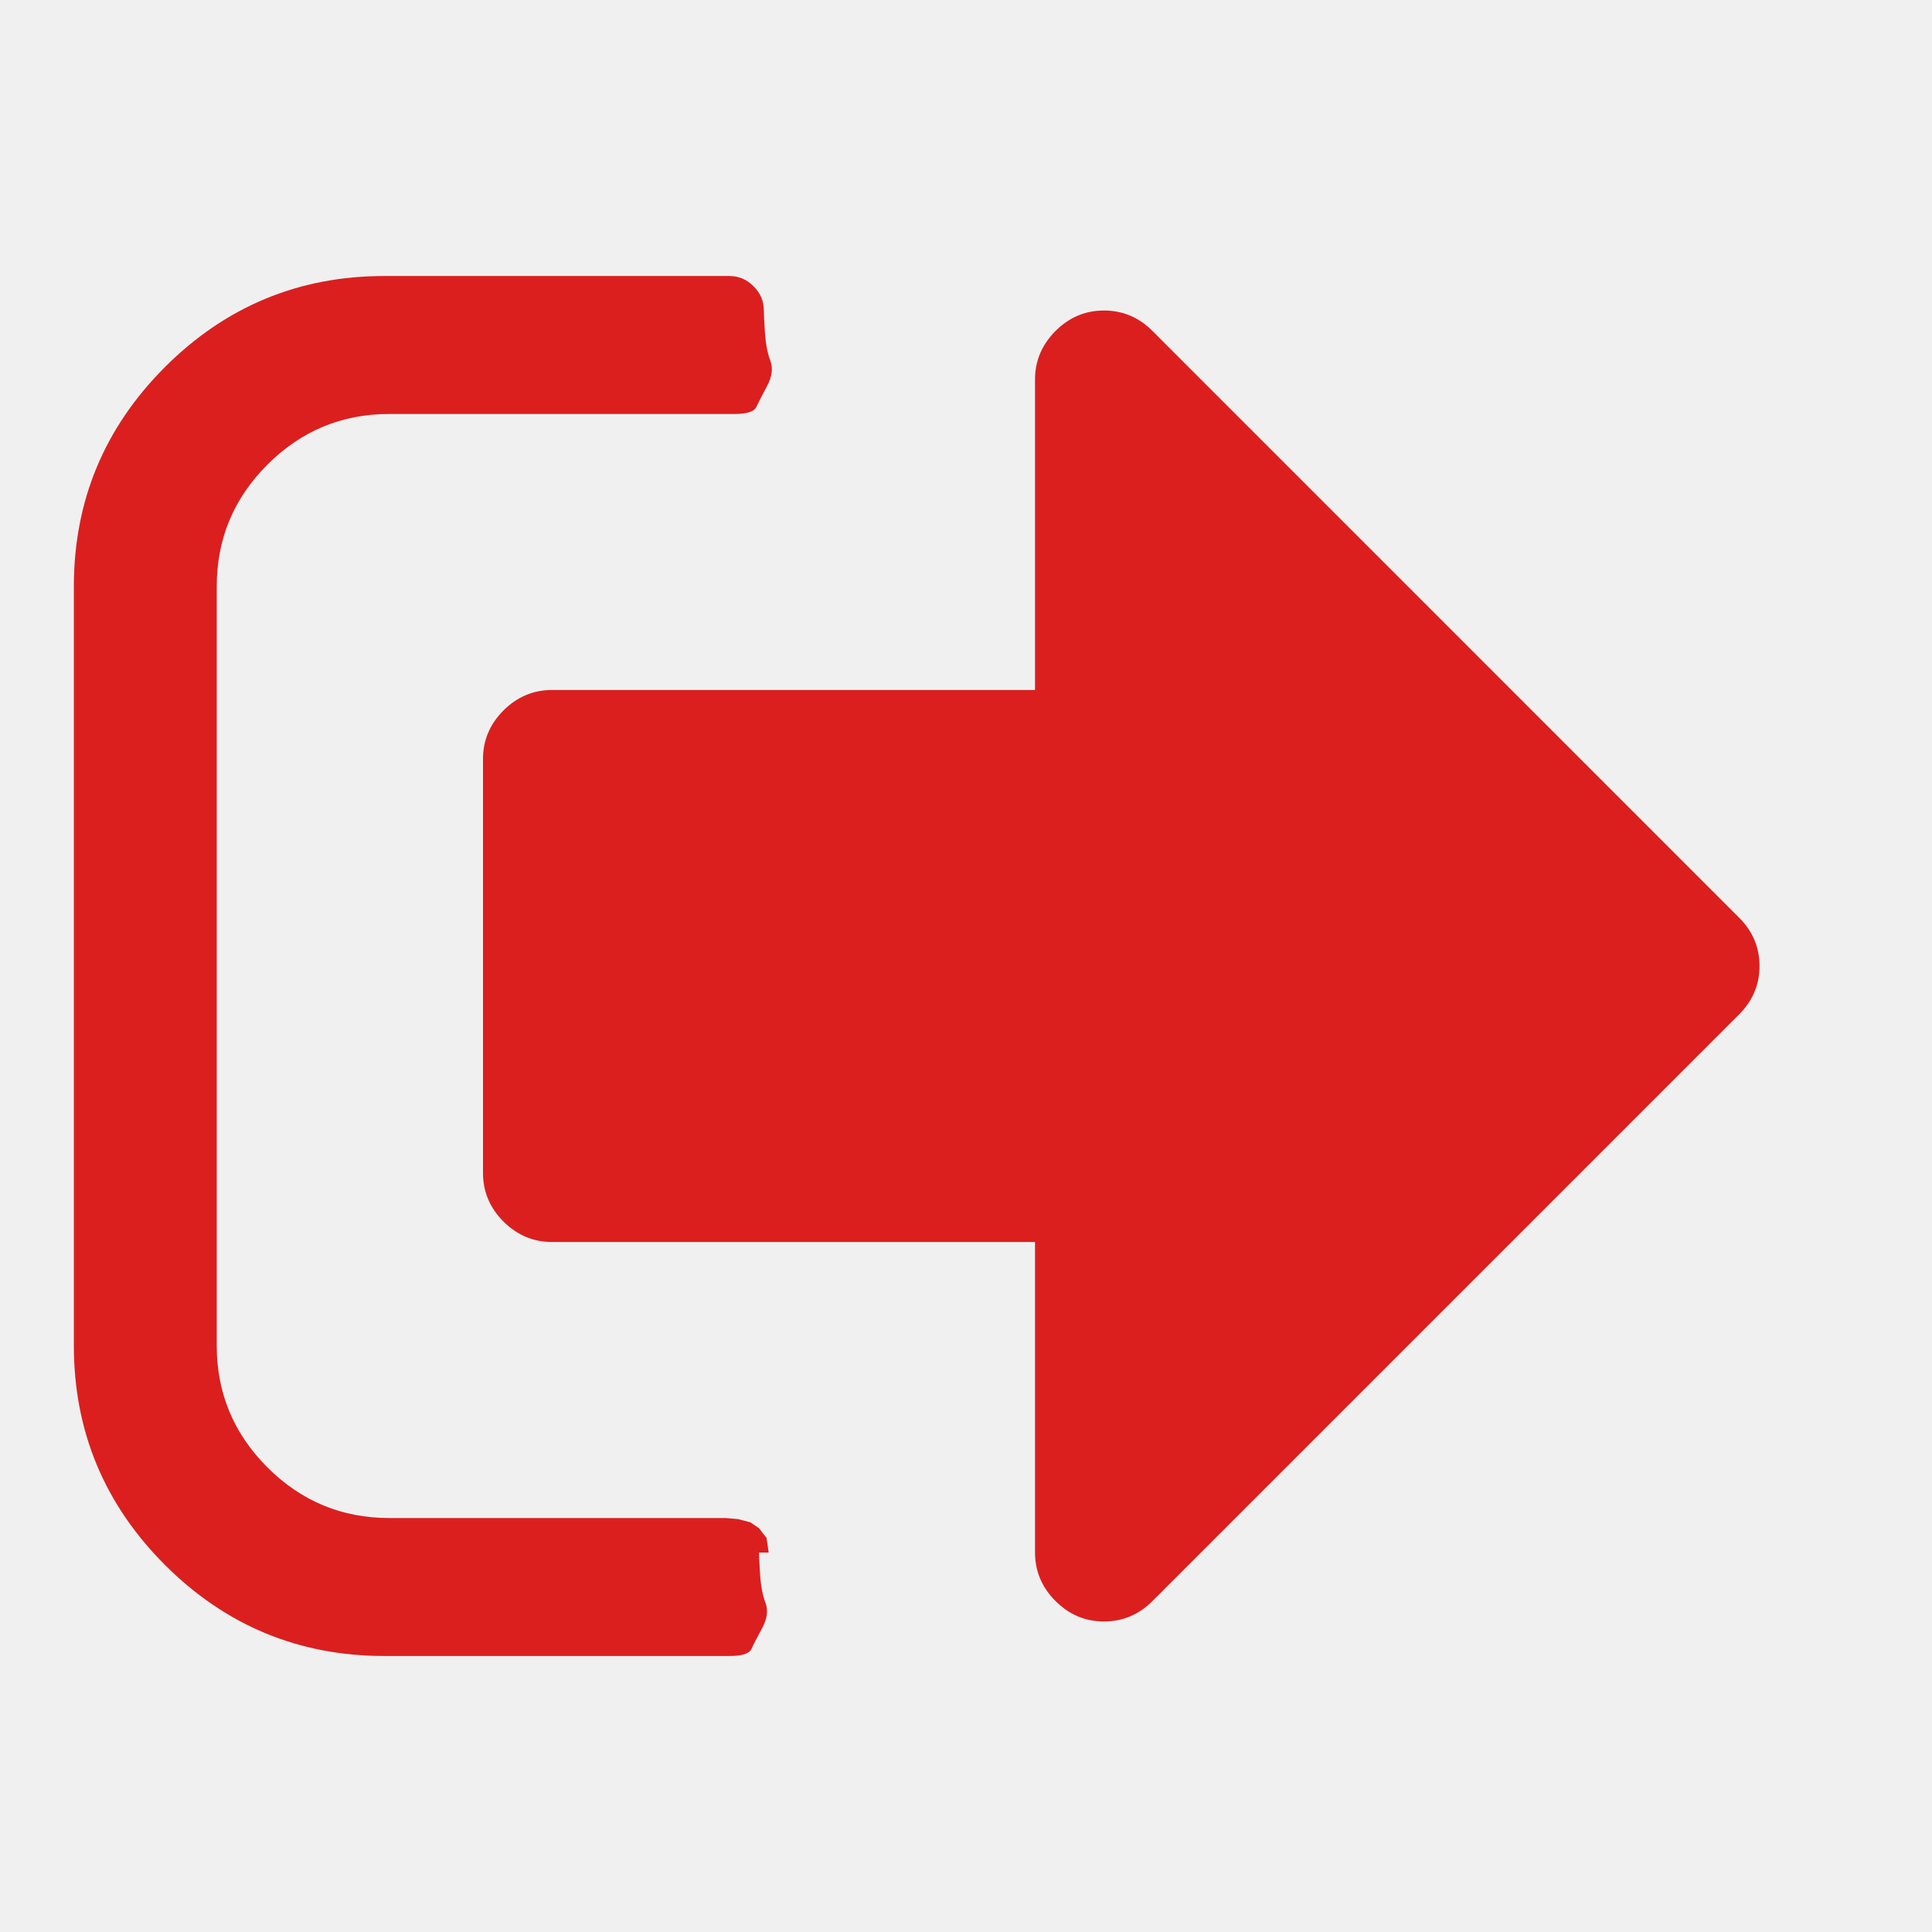
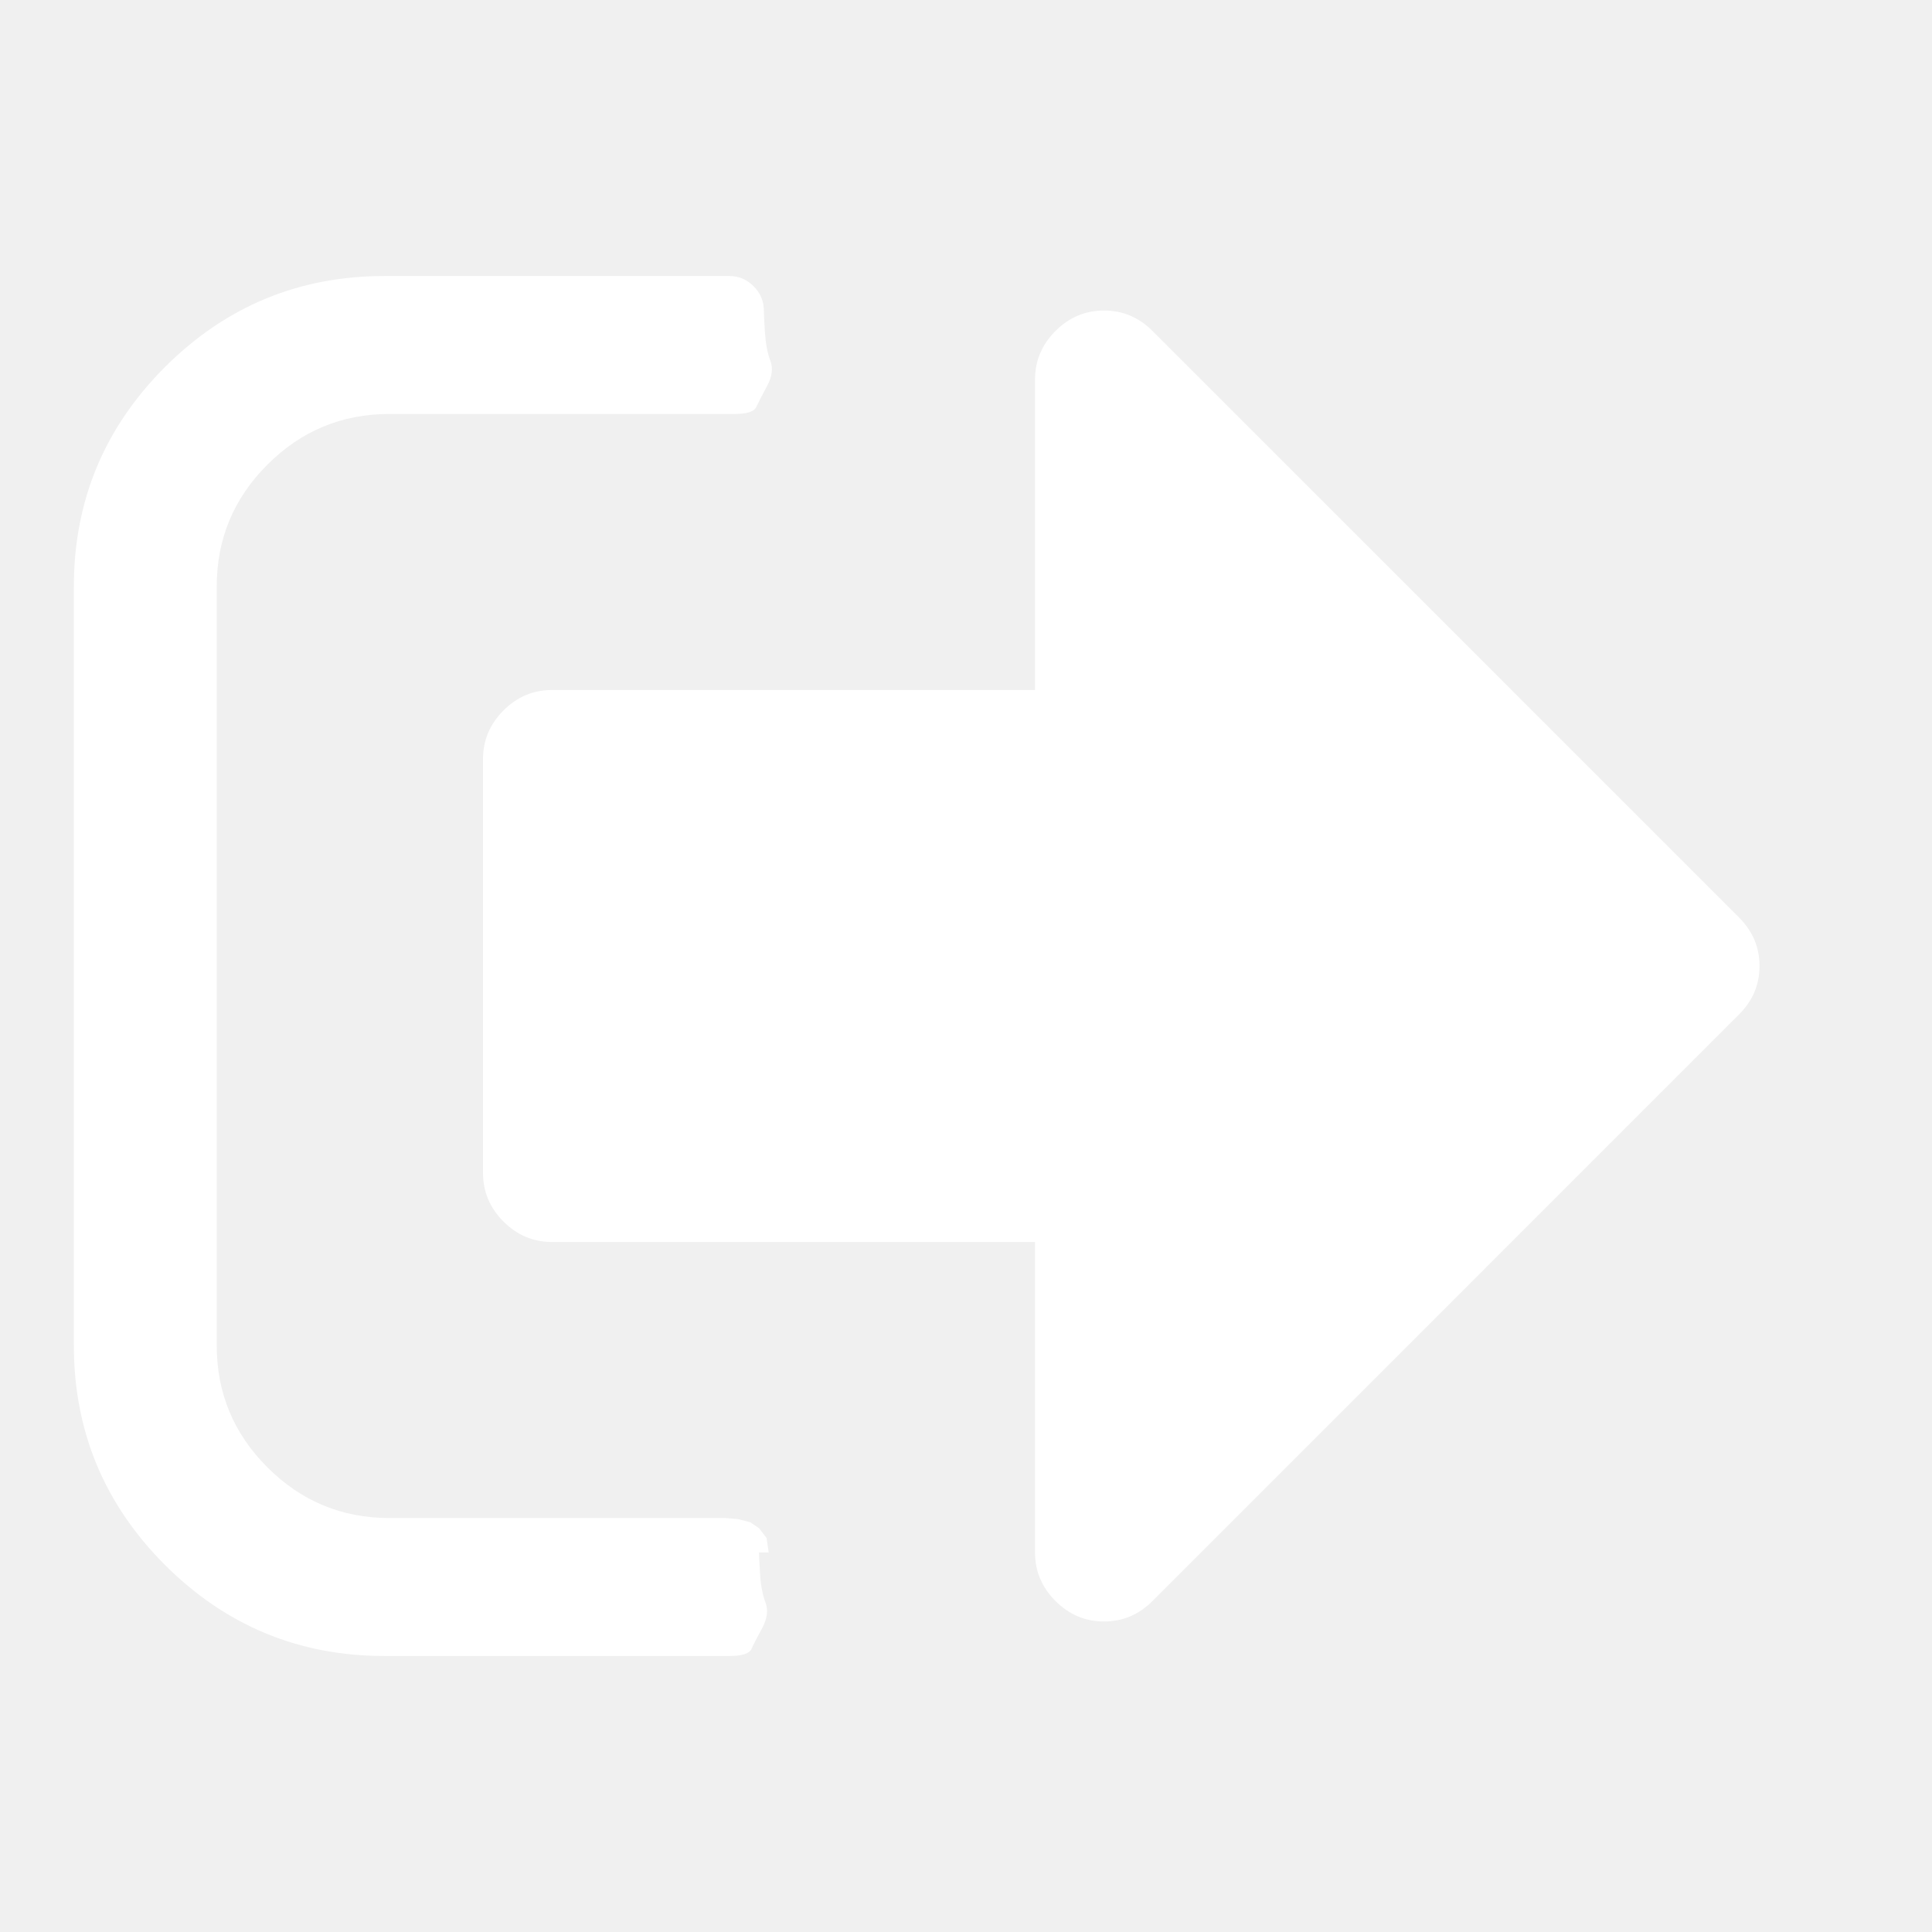
<svg xmlns="http://www.w3.org/2000/svg" width="22" height="22" viewBox="0 0 22 22" fill="none">
-   <path d="M8.643 17.679C8.643 17.711 8.647 17.793 8.655 17.924C8.663 18.055 8.684 18.163 8.716 18.25C8.749 18.335 8.737 18.432 8.68 18.538C8.622 18.644 8.581 18.724 8.557 18.777C8.532 18.831 8.448 18.857 8.305 18.857H4.377C3.403 18.857 2.57 18.511 1.878 17.82C1.187 17.128 0.841 16.295 0.841 15.322V6.679C0.841 5.705 1.187 4.872 1.878 4.18C2.57 3.489 3.403 3.143 4.377 3.143H8.305C8.412 3.143 8.504 3.182 8.581 3.26C8.659 3.337 8.698 3.429 8.698 3.536C8.698 3.568 8.702 3.65 8.71 3.781C8.719 3.912 8.739 4.021 8.772 4.107C8.804 4.193 8.792 4.289 8.735 4.395C8.678 4.502 8.637 4.581 8.612 4.635C8.588 4.688 8.504 4.714 8.36 4.714H4.432C3.892 4.714 3.429 4.907 3.045 5.291C2.66 5.676 2.468 6.138 2.468 6.679V15.322C2.468 15.862 2.66 16.324 3.045 16.709C3.429 17.093 3.892 17.286 4.432 17.286H8.262L8.403 17.298L8.545 17.335L8.643 17.402L8.729 17.513L8.753 17.679H8.643ZM20.036 11C20.036 11.213 19.958 11.397 19.802 11.553L13.124 18.231C12.968 18.387 12.784 18.464 12.571 18.464C12.359 18.464 12.175 18.387 12.019 18.231C11.864 18.076 11.786 17.891 11.786 17.679V14.143H6.286C6.073 14.143 5.889 14.065 5.733 13.91C5.578 13.754 5.5 13.57 5.5 13.357V8.643C5.5 8.43 5.578 8.246 5.733 8.09C5.889 7.935 6.073 7.857 6.286 7.857H11.786V4.321C11.786 4.109 11.864 3.925 12.019 3.769C12.175 3.613 12.359 3.536 12.571 3.536C12.784 3.536 12.968 3.613 13.124 3.769L19.802 10.448C19.958 10.603 20.036 10.787 20.036 11Z" fill="#DB1F1F" />
+   <path d="M8.643 17.678C8.643 17.711 8.647 17.793 8.655 17.924C8.663 18.055 8.684 18.163 8.717 18.249C8.749 18.335 8.737 18.431 8.68 18.538C8.622 18.644 8.581 18.724 8.557 18.777C8.532 18.831 8.448 18.857 8.305 18.857H4.377C3.403 18.857 2.57 18.511 1.878 17.82C1.187 17.128 0.841 16.295 0.841 15.321V6.679C0.841 5.705 1.187 4.872 1.878 4.18C2.57 3.489 3.403 3.143 4.377 3.143H8.305C8.412 3.143 8.504 3.182 8.581 3.259C8.659 3.337 8.698 3.429 8.698 3.536C8.698 3.568 8.702 3.65 8.71 3.781C8.719 3.912 8.739 4.021 8.772 4.107C8.805 4.192 8.792 4.289 8.735 4.395C8.678 4.501 8.637 4.581 8.612 4.634C8.588 4.688 8.504 4.714 8.361 4.714H4.432C3.892 4.714 3.429 4.907 3.045 5.291C2.66 5.676 2.468 6.138 2.468 6.679V15.321C2.468 15.862 2.66 16.324 3.045 16.709C3.429 17.093 3.892 17.286 4.432 17.286H8.262L8.403 17.298L8.545 17.335L8.643 17.402L8.729 17.513L8.753 17.678H8.643ZM20.036 11C20.036 11.213 19.958 11.397 19.802 11.552L13.124 18.231C12.968 18.387 12.784 18.464 12.571 18.464C12.359 18.464 12.175 18.387 12.019 18.231C11.864 18.076 11.786 17.891 11.786 17.678V14.143H6.286C6.073 14.143 5.889 14.065 5.733 13.91C5.578 13.754 5.5 13.57 5.5 13.357V8.643C5.5 8.43 5.578 8.246 5.733 8.09C5.889 7.935 6.073 7.857 6.286 7.857H11.786V4.321C11.786 4.109 11.864 3.924 12.019 3.769C12.175 3.613 12.359 3.536 12.571 3.536C12.784 3.536 12.968 3.613 13.124 3.769L19.802 10.447C19.958 10.603 20.036 10.787 20.036 11Z" fill="white" />
</svg>
